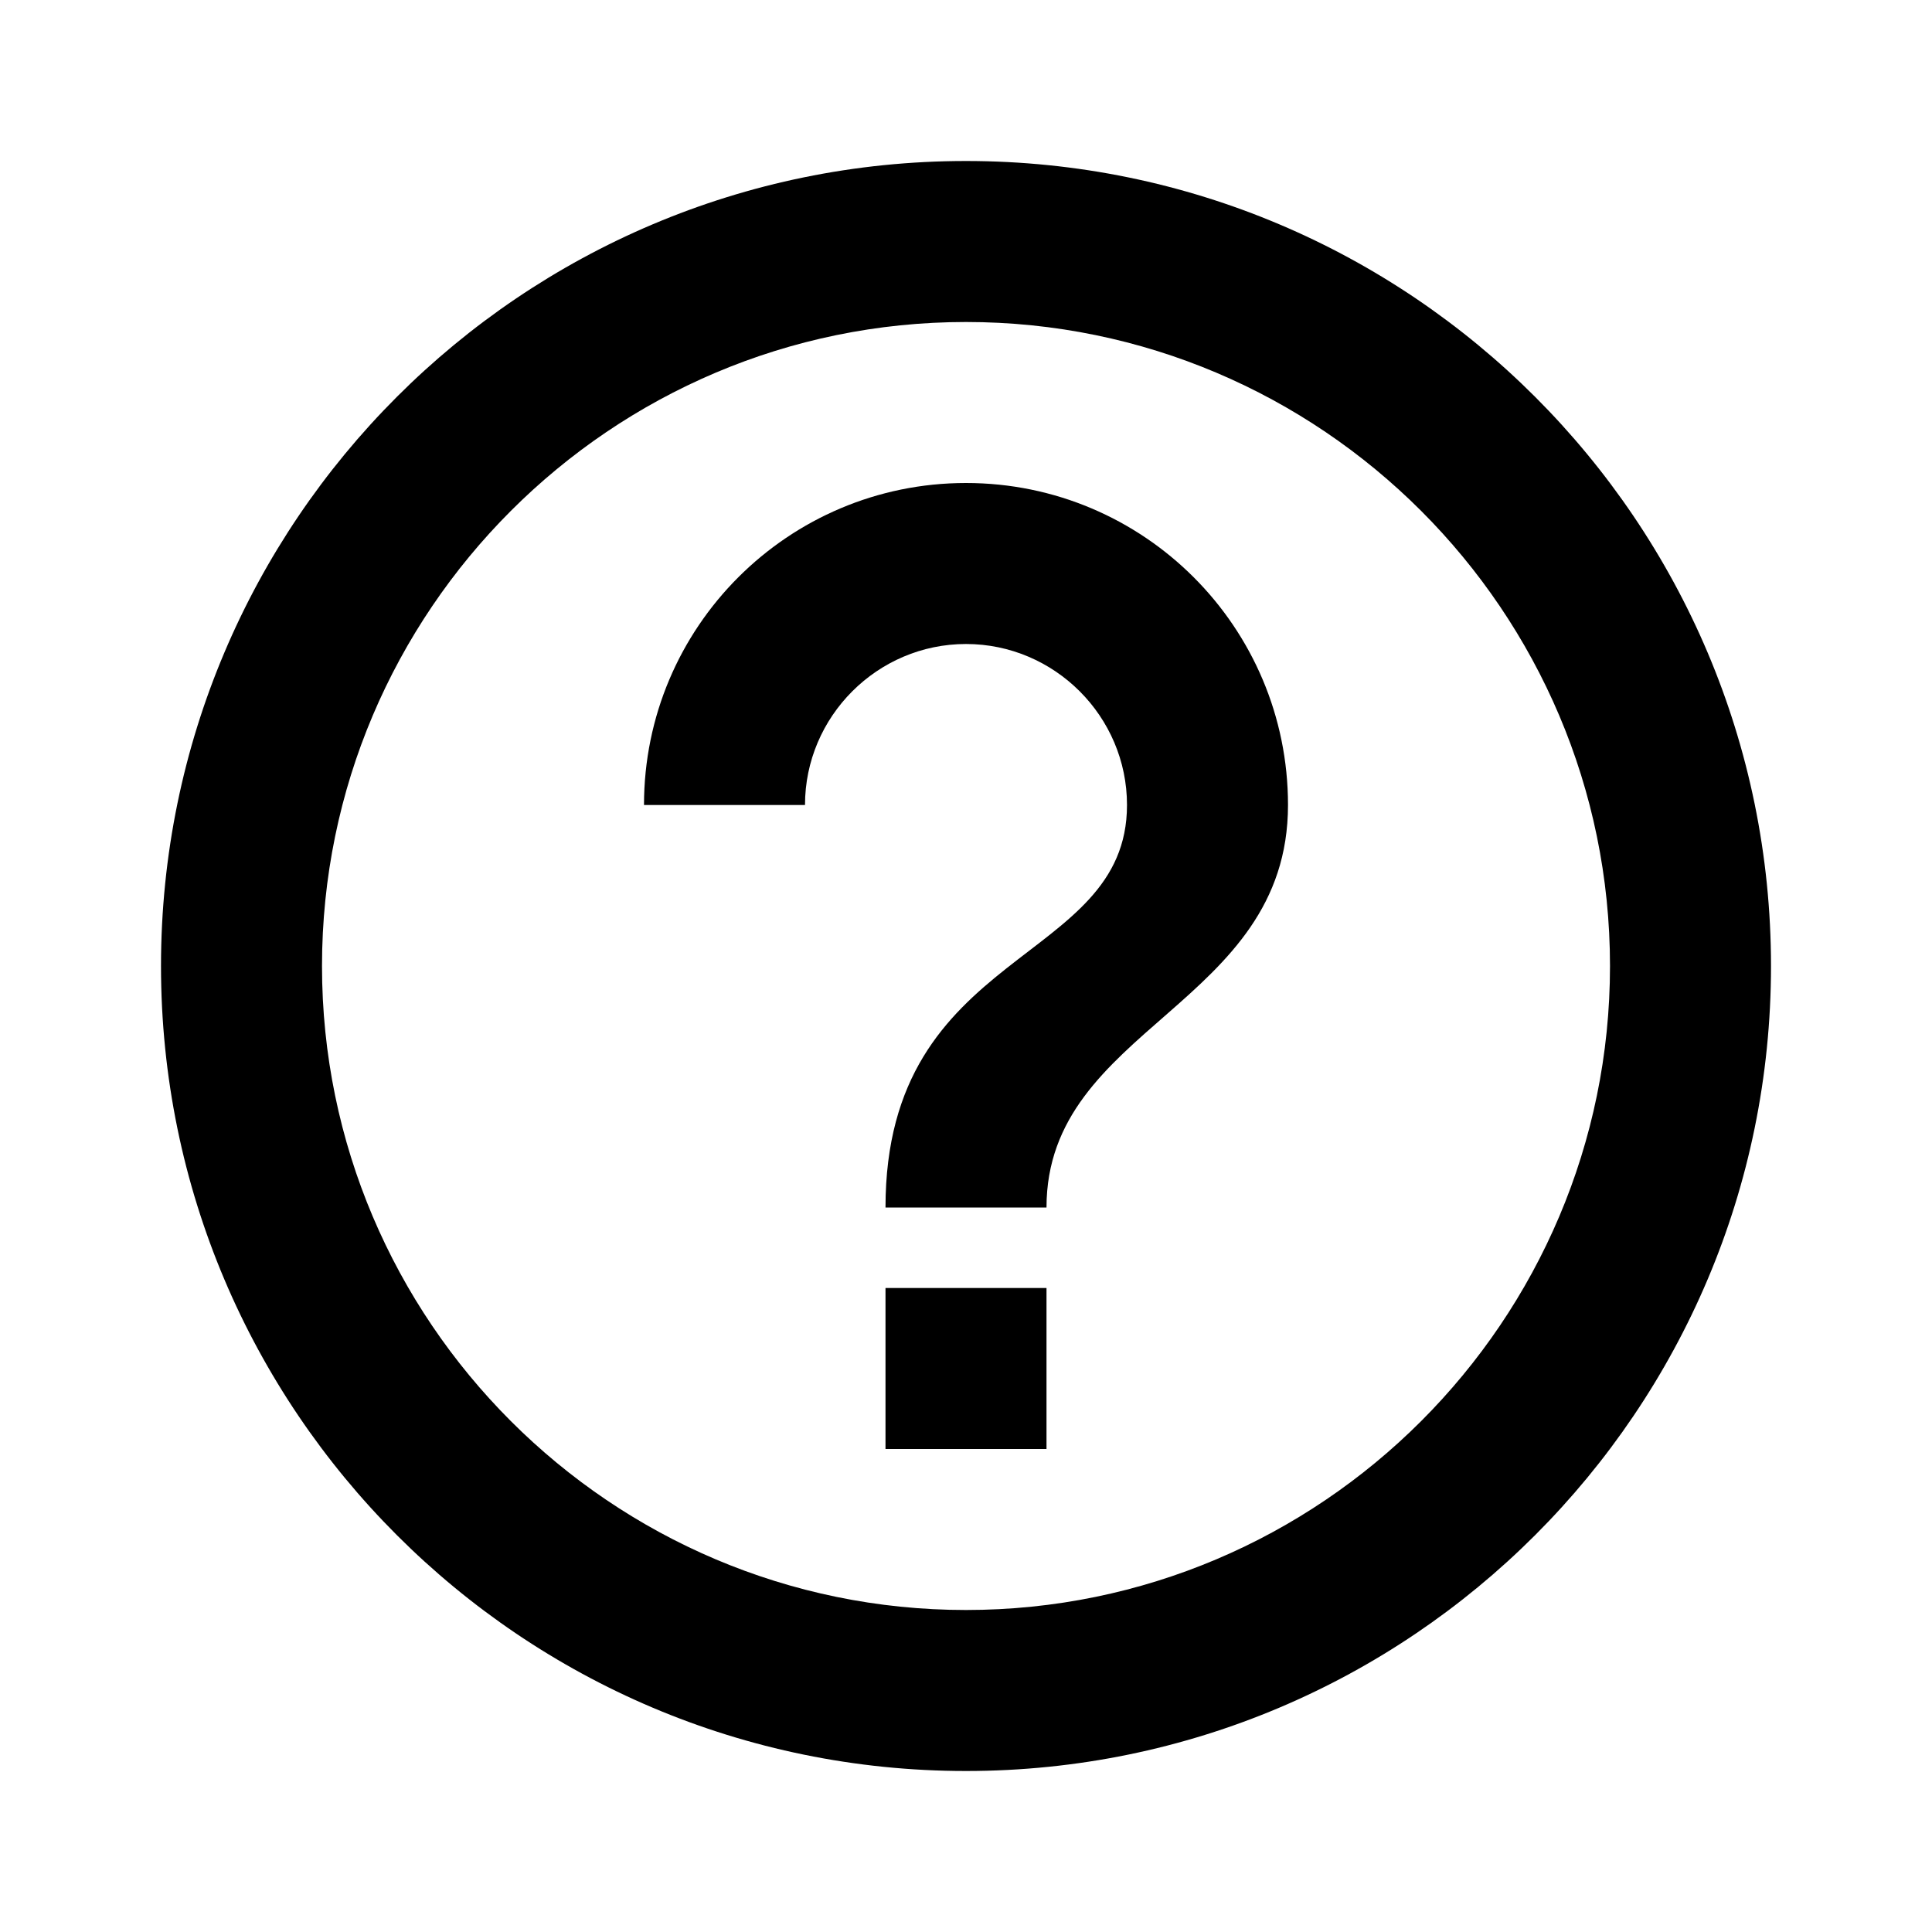
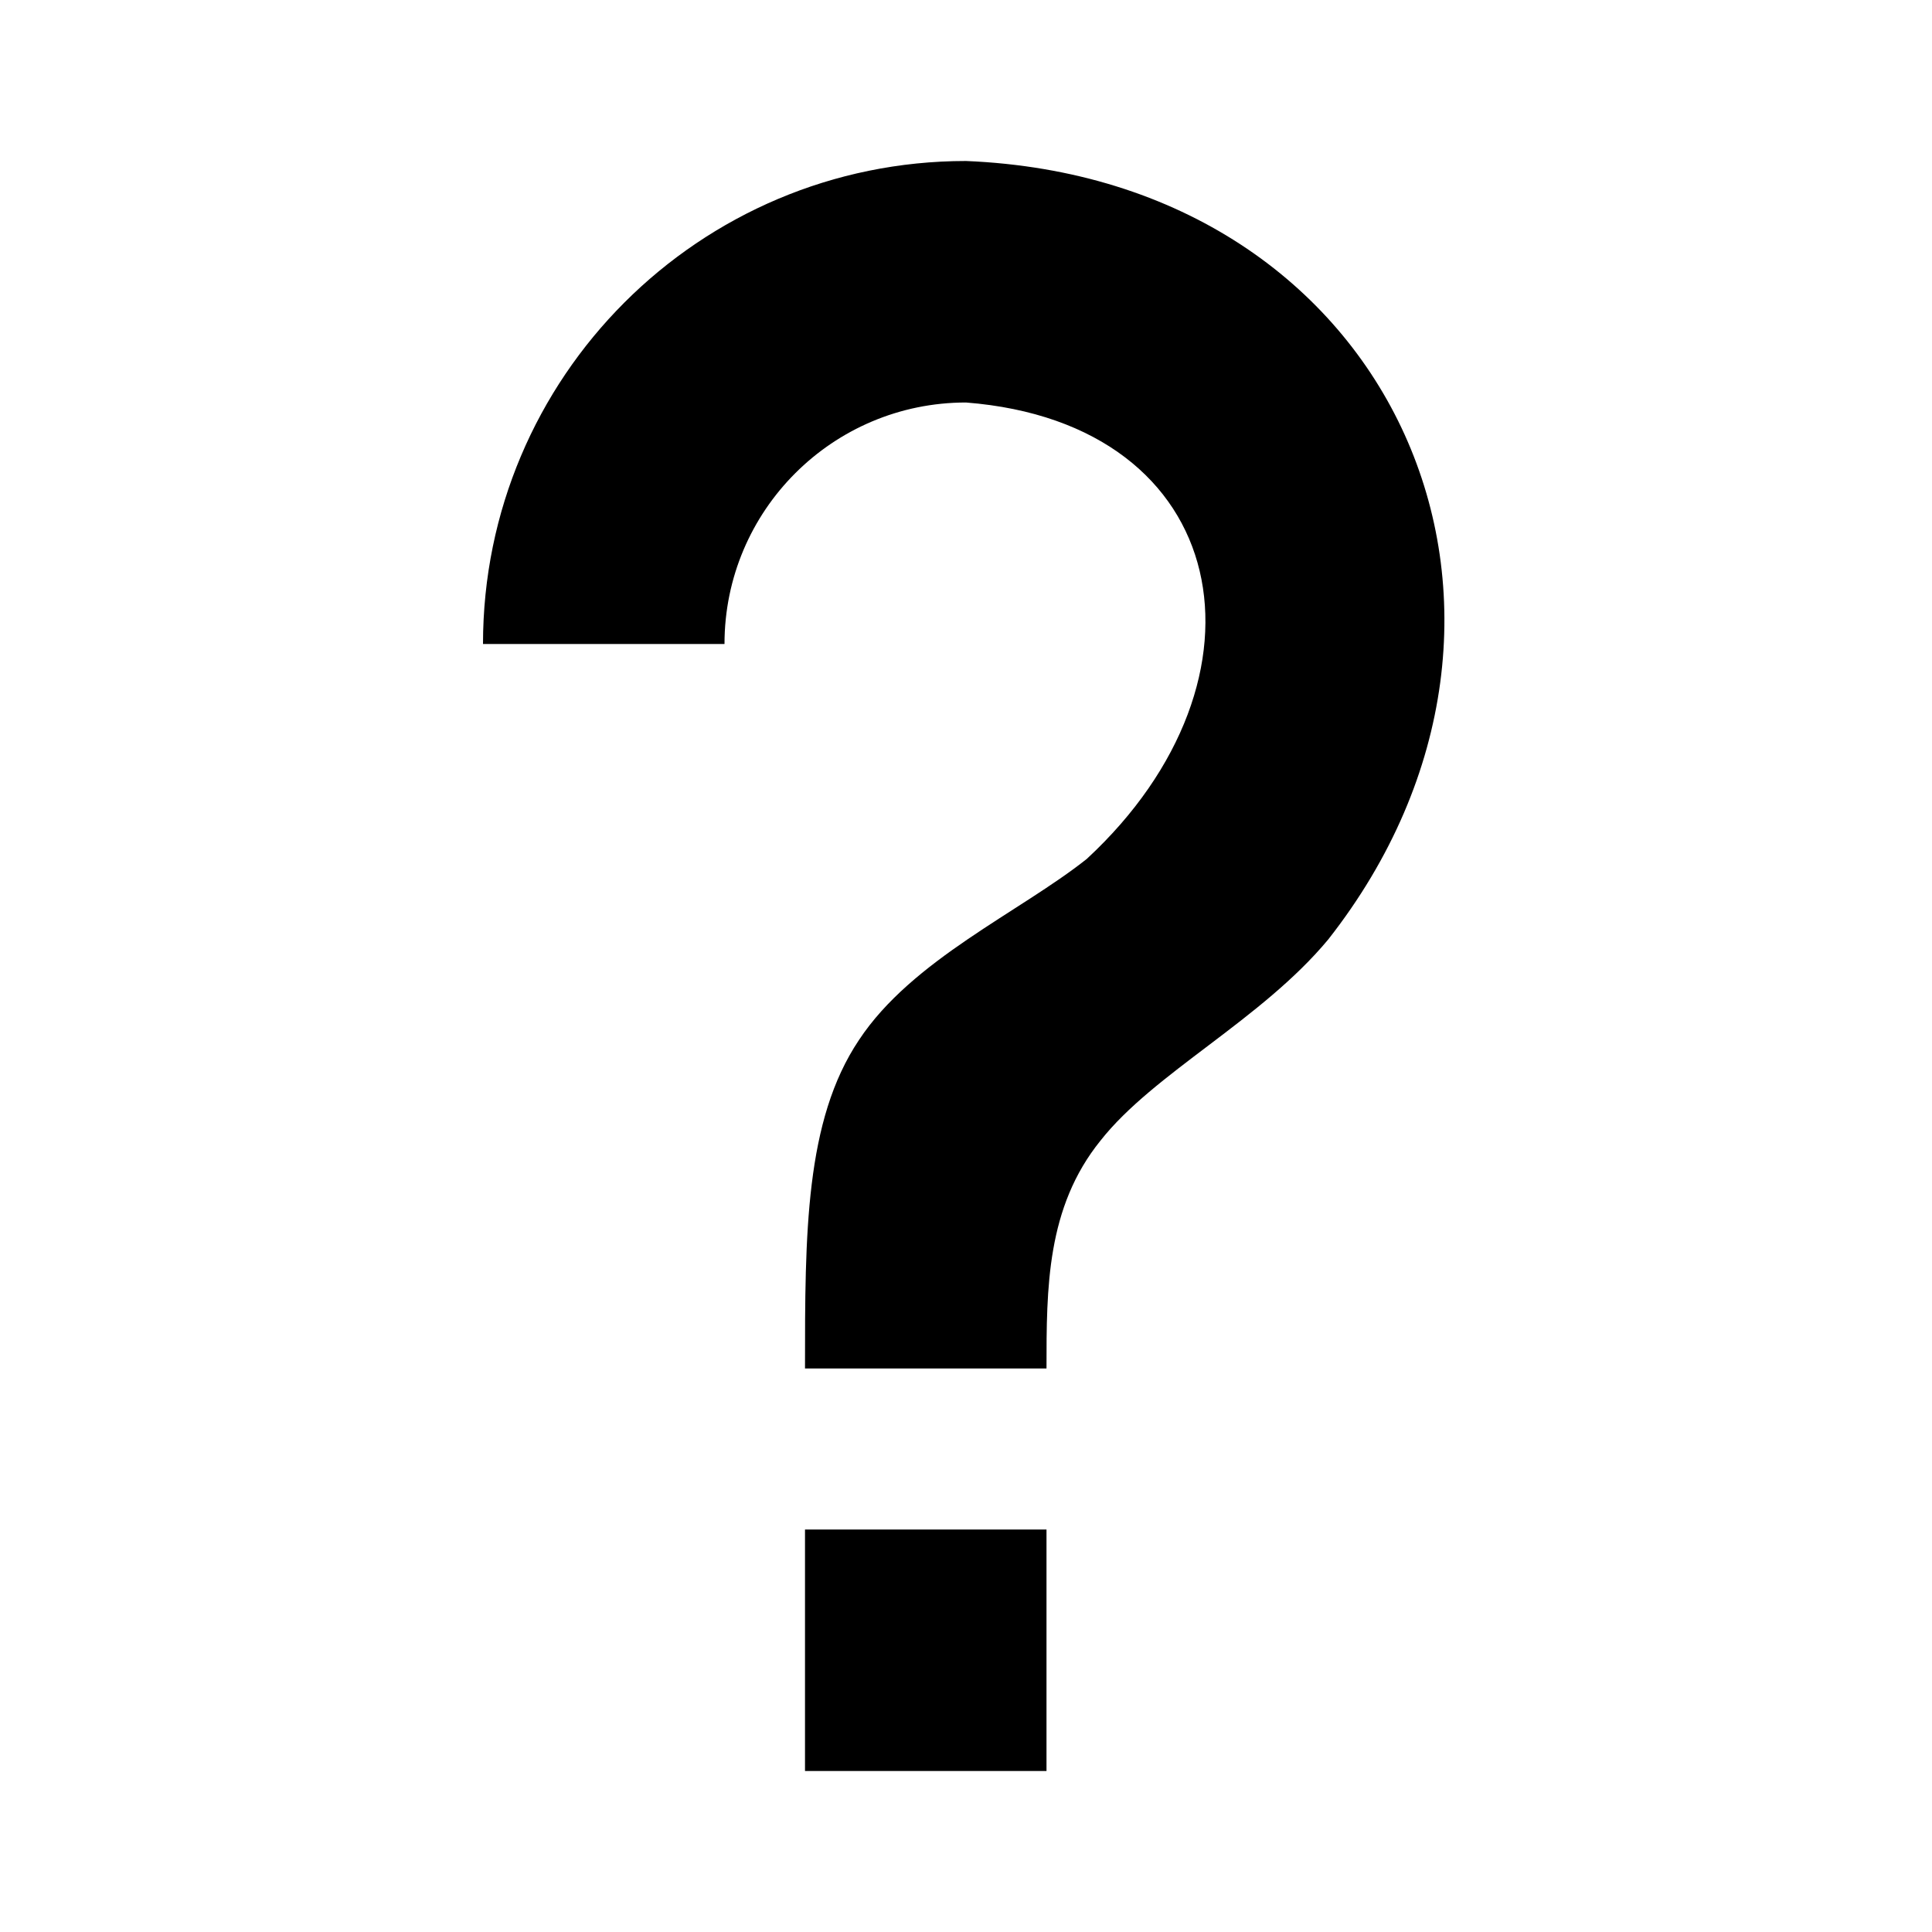
- <svg xmlns="http://www.w3.org/2000/svg" fill="#000000" height="24" viewBox="0 0 24 24" width="24">
-   <path d="M0 0h24v24H0z" fill="none" />
-   <path d="M11 18h2v-2h-2v2zm1-16C6.48 2 2 6.48 2 12s4.48 10 10 10 10-4.48 10-10S17.52 2 12 2zm0 18c-4.41 0-8-3.59-8-8s3.59-8 8-8 8 3.59 8 8-3.59 8-8 8zm0-14c-2.21 0-4 1.79-4 4h2c0-1.1.9-2 2-2s2 .9 2 2c0 2-3 1.75-3 5h2c0-2.25 3-2.5 3-5 0-2.21-1.79-4-4-4z" />
+ <svg xmlns="http://www.w3.org/2000/svg" version="1.1" width="24" height="24" viewBox="0 0 24 24">
+   <path d="M10,19H13V22H10V19M12,2C17.35,2.22 19.68,7.62 16.5,11.67C15.67,12.67 14.33,13.33 13.67,14.17C13,15 13,16 13,17H10C10,15.33 10,13.92 10.67,12.92C11.33,11.92 12.67,11.33 13.5,10.67C15.92,8.43 15.32,5.26 12,5A3,3 0 0,0 9,8H6A6,6 0 0,1 12,2Z" />
</svg>
